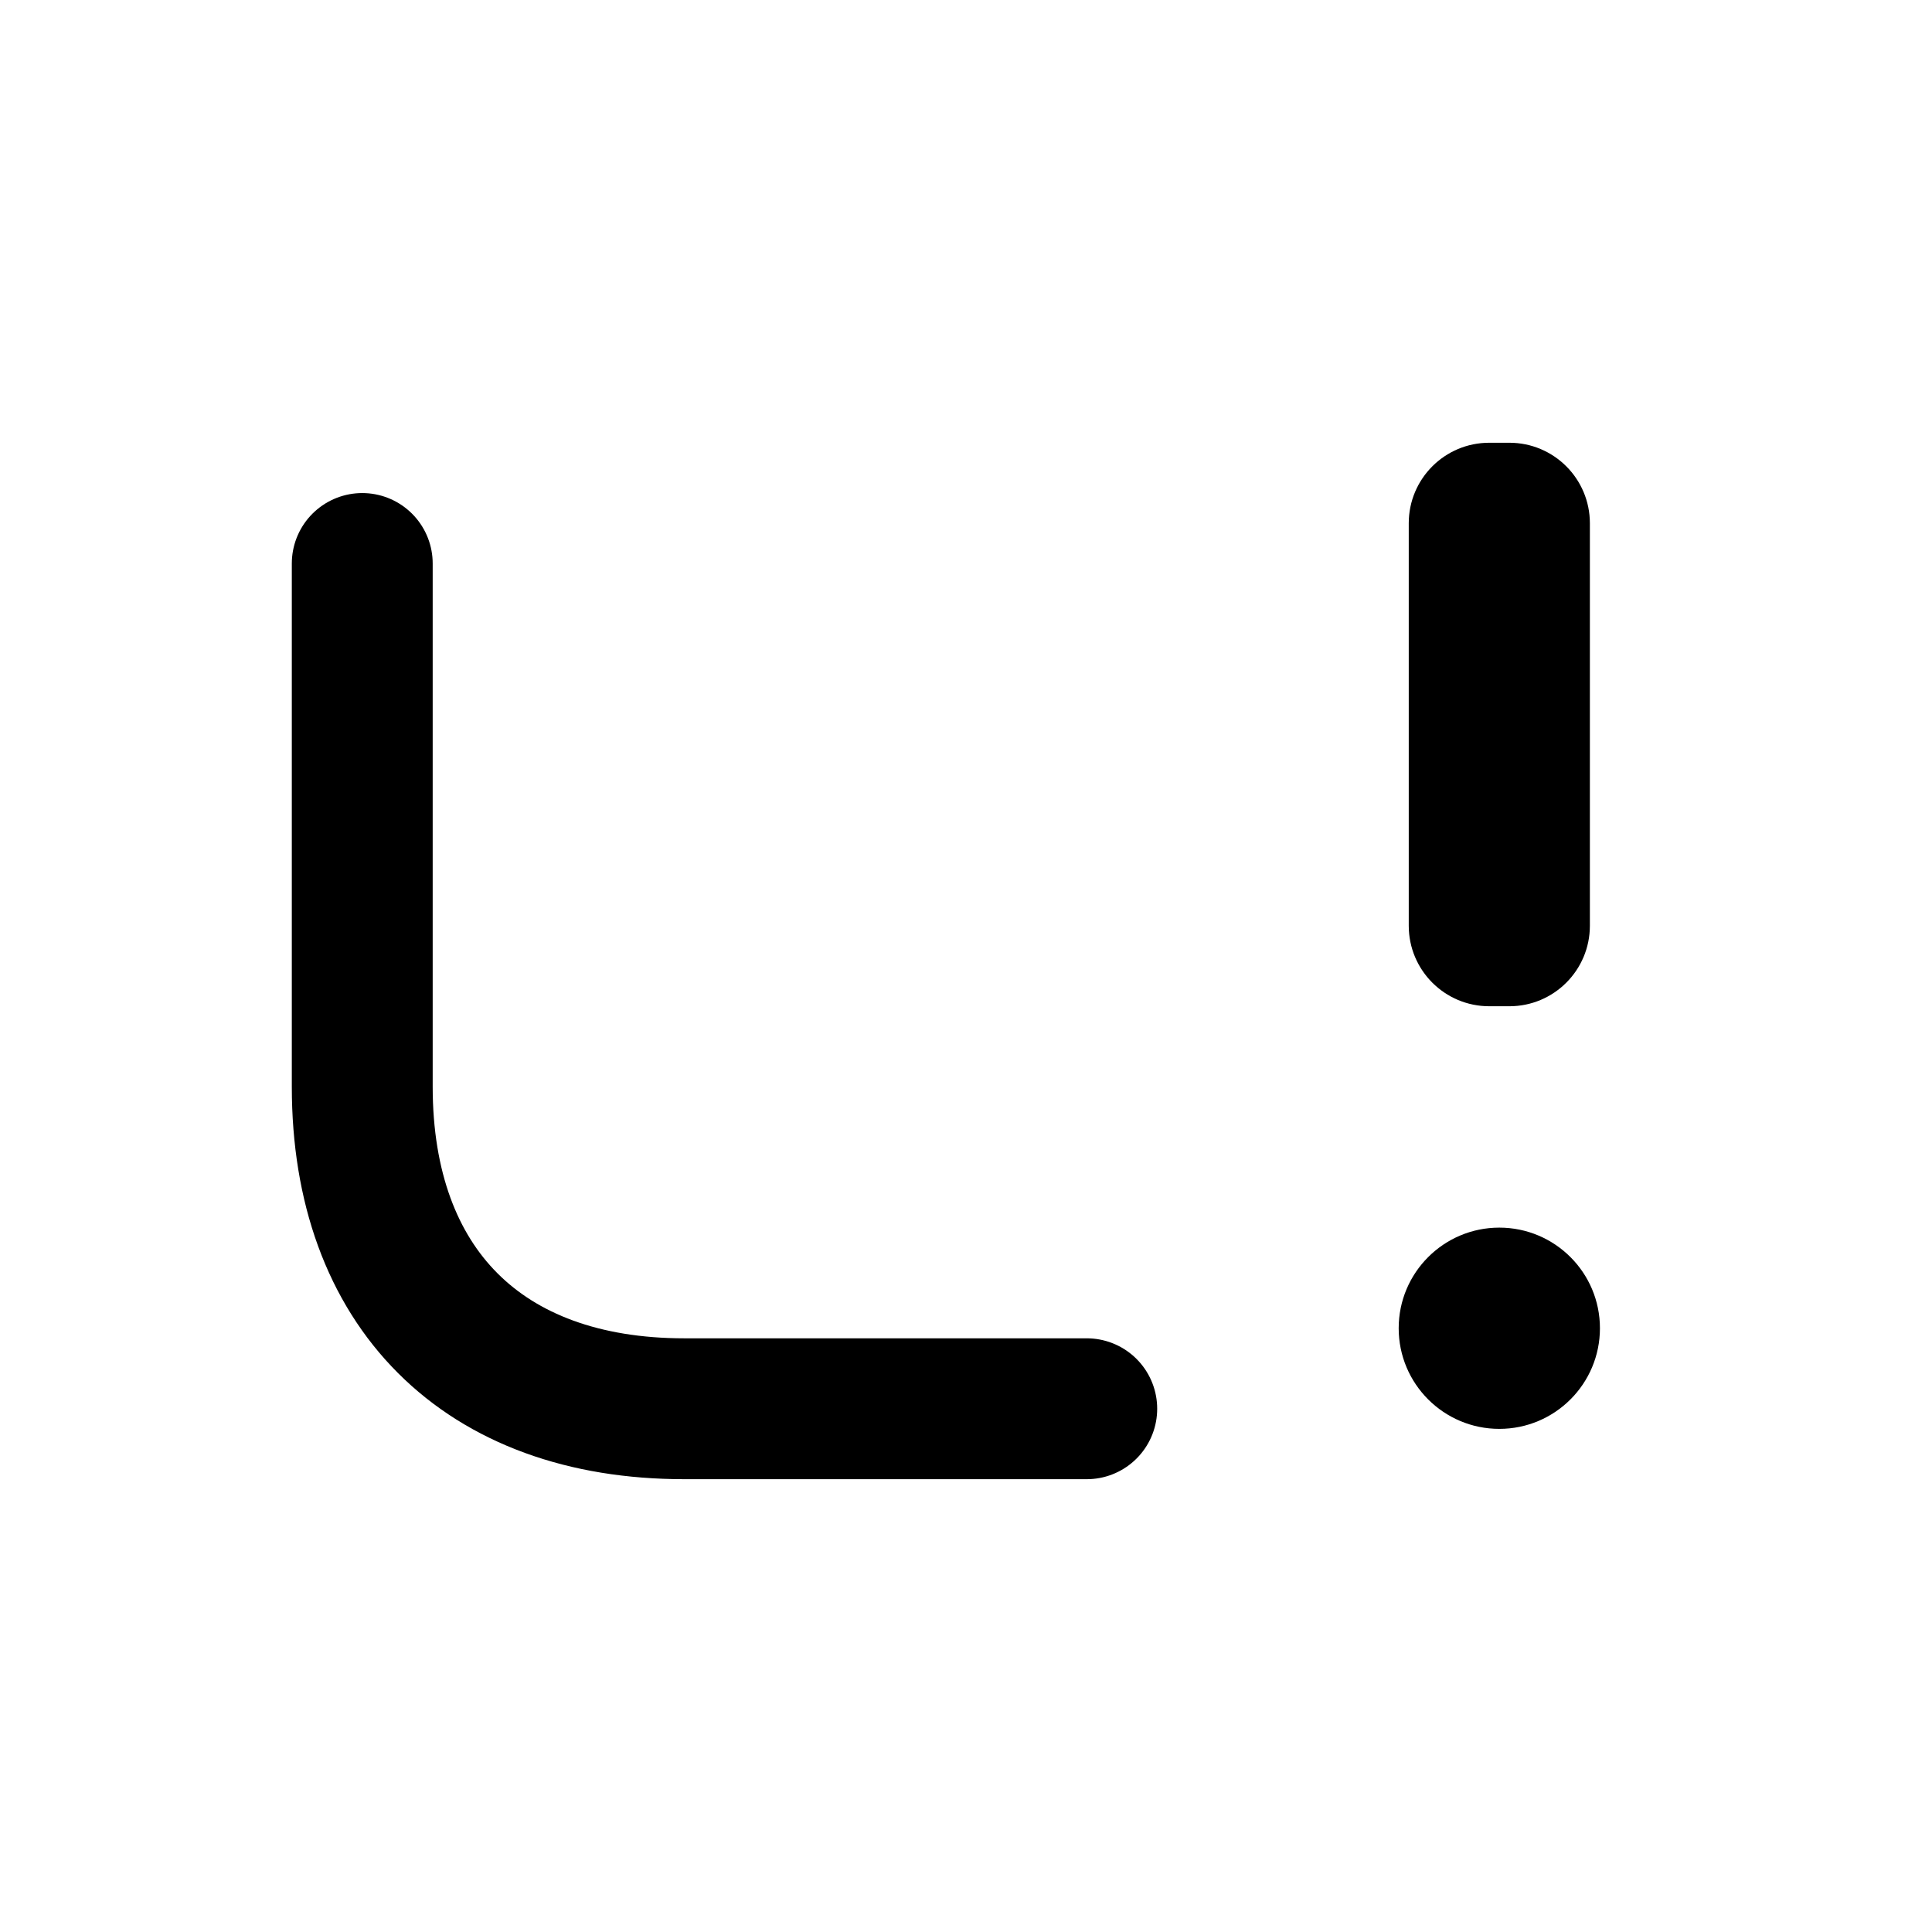
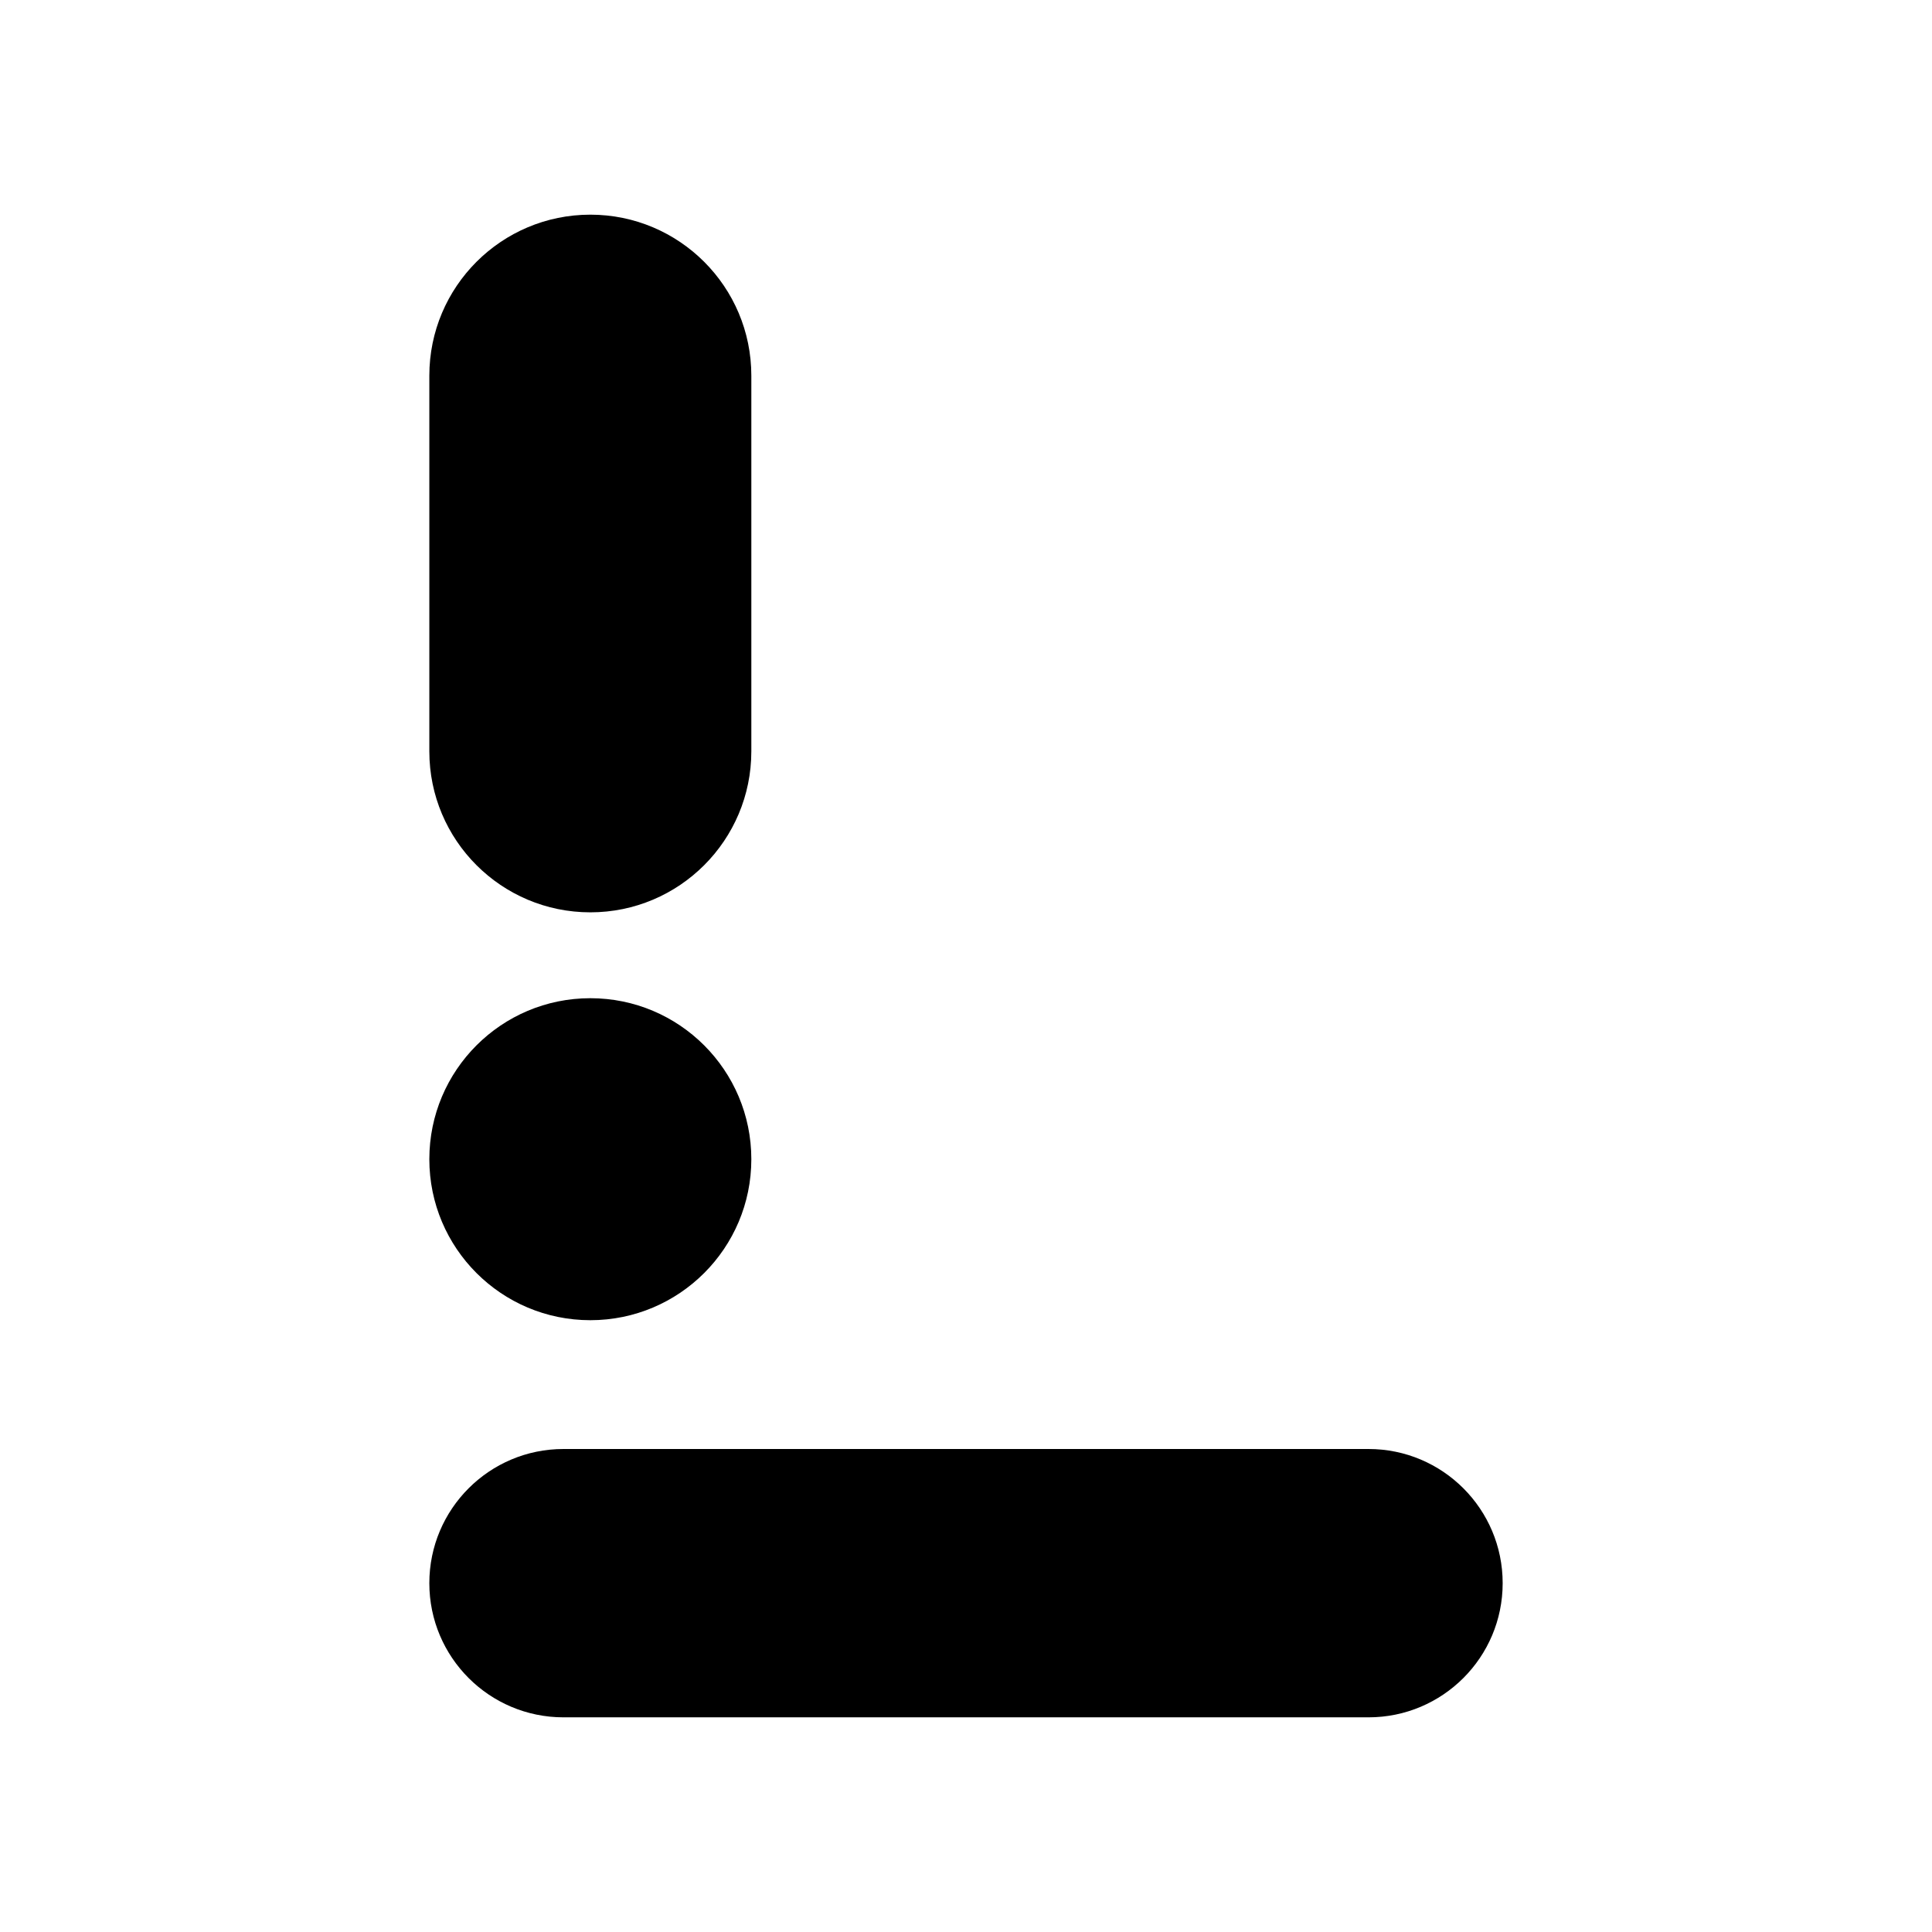
- <svg xmlns="http://www.w3.org/2000/svg" width="24" height="24" viewBox="0 0 24 24" fill="none">
-   <path d="M4.5 7V13.5C4.5 16 6 17.5 8.5 17.5H13.5" stroke="#000000" stroke-width="1.75" stroke-linecap="round" stroke-linejoin="round" />
-   <rect x="17.5" y="5.5" width="2.25" height="7" rx="1" fill="#000000" />
-   <circle cx="18.625" cy="16.5" r="1.25" fill="#000000" />
+ <svg xmlns="http://www.w3.org/2000/svg" width="18" height="18" viewBox="0 0 18 18" fill="none">
+   <rect x="4" y="2" width="3" height="6.5" rx="1.5" fill="#000000" />
+   <circle cx="5.5" cy="10.8" r="1.5" fill="#000000" />
+   <rect x="4" y="13.5" width="10" height="2.5" rx="1.25" fill="#000000" />
</svg>
